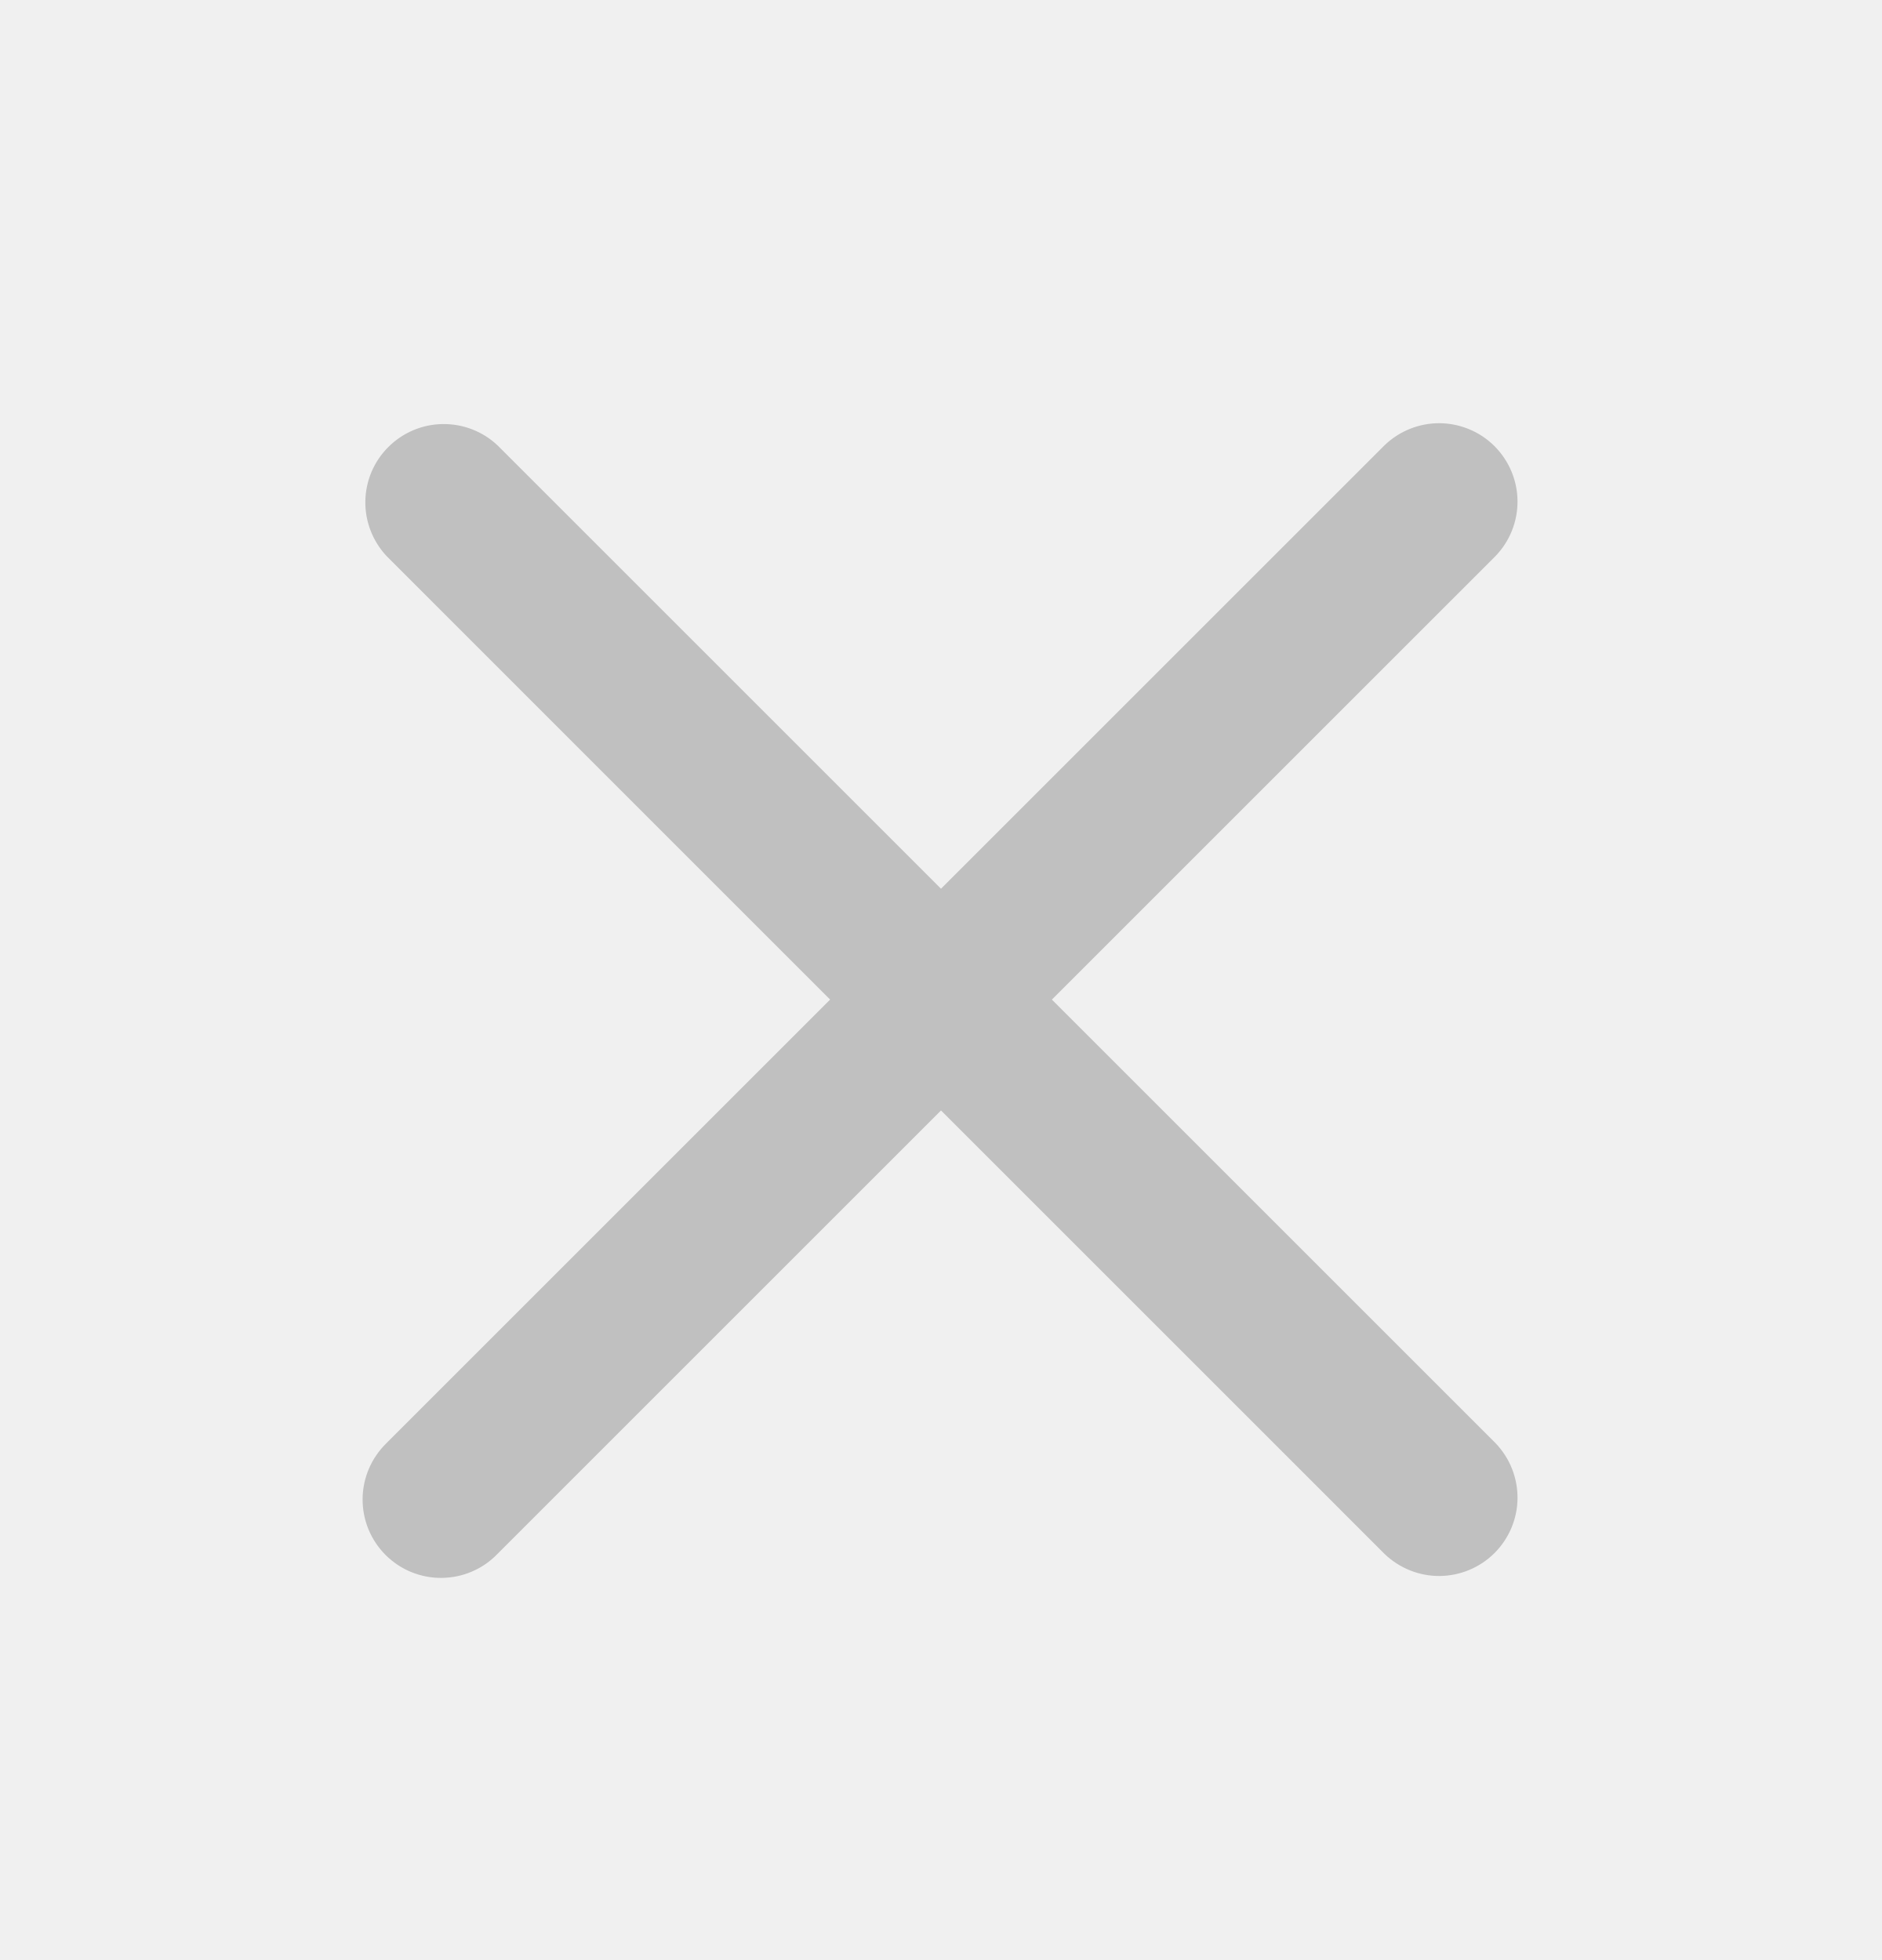
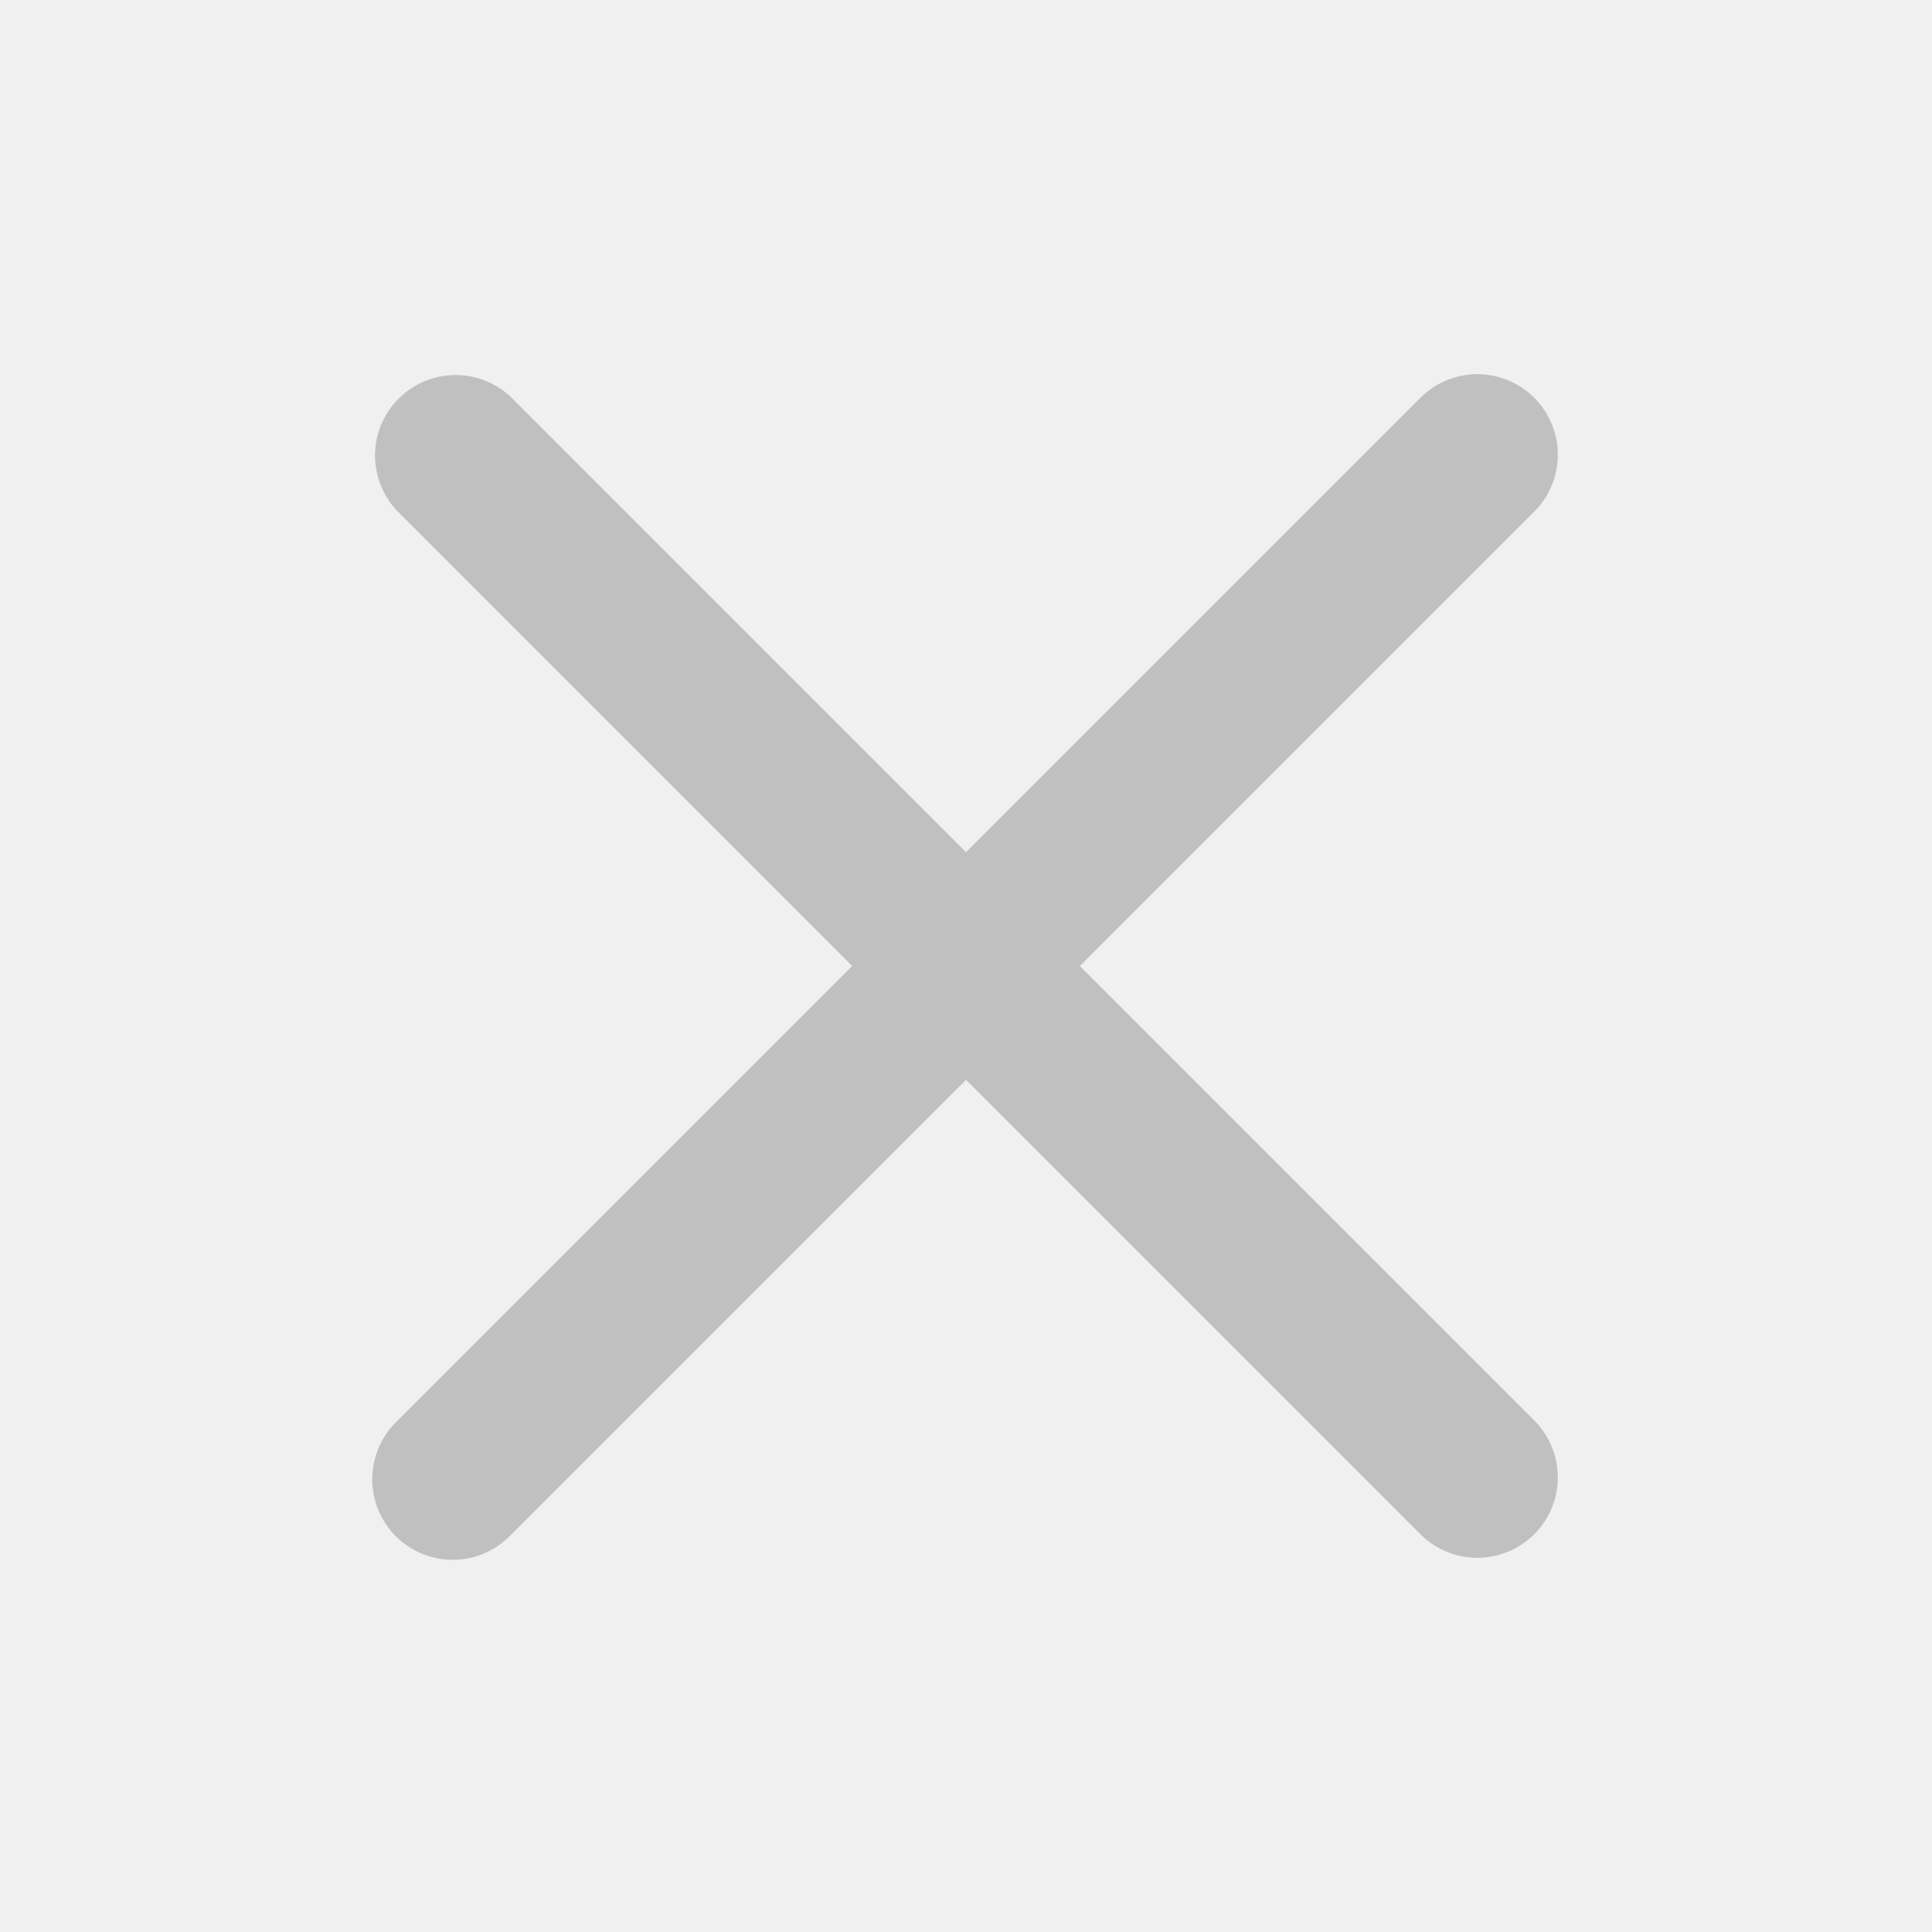
- <svg xmlns="http://www.w3.org/2000/svg" width="24" height="25" viewBox="0 0 24 25" fill="none">
-   <g clip-path="url(#clip0_157_15986)">
-     <path fill-rule="evenodd" clip-rule="evenodd" d="M12 14.164L17.657 19.821C17.846 20.003 18.099 20.104 18.361 20.102C18.623 20.099 18.874 19.994 19.059 19.809C19.244 19.624 19.35 19.373 19.352 19.111C19.354 18.848 19.253 18.596 19.071 18.407L13.414 12.75L19.071 7.093C19.253 6.905 19.354 6.652 19.352 6.39C19.35 6.128 19.244 5.877 19.059 5.691C18.874 5.506 18.623 5.401 18.361 5.398C18.099 5.396 17.846 5.497 17.657 5.679L12 11.336L6.343 5.679C6.154 5.501 5.903 5.405 5.643 5.409C5.383 5.413 5.136 5.518 4.952 5.702C4.768 5.885 4.663 6.133 4.659 6.393C4.655 6.653 4.753 6.904 4.93 7.093L10.586 12.75L4.929 18.407C4.834 18.499 4.758 18.61 4.705 18.732C4.653 18.854 4.625 18.985 4.624 19.118C4.623 19.25 4.648 19.382 4.698 19.505C4.749 19.628 4.823 19.74 4.917 19.834C5.011 19.927 5.122 20.002 5.245 20.052C5.368 20.102 5.5 20.128 5.633 20.126C5.765 20.125 5.897 20.098 6.019 20.045C6.141 19.993 6.251 19.917 6.343 19.821L12 14.164Z" fill="#C0C0C0" />
+ <svg xmlns="http://www.w3.org/2000/svg" width="24" height="24" viewBox="0 0 24 24" fill="none">
+   <g clip-path="url(#clip0_3014_39758)">
+     <path fill-rule="evenodd" clip-rule="evenodd" d="M12 13.414L17.657 19.071C17.846 19.253 18.099 19.354 18.361 19.352C18.623 19.349 18.874 19.244 19.059 19.059C19.244 18.874 19.35 18.623 19.352 18.361C19.354 18.098 19.253 17.846 19.071 17.657L13.414 12L19.071 6.343C19.253 6.155 19.354 5.902 19.352 5.64C19.35 5.378 19.244 5.127 19.059 4.941C18.874 4.756 18.623 4.651 18.361 4.648C18.099 4.646 17.846 4.747 17.657 4.929L12 10.586L6.343 4.929C6.154 4.751 5.903 4.655 5.643 4.659C5.383 4.663 5.136 4.768 4.952 4.952C4.768 5.135 4.663 5.383 4.659 5.643C4.655 5.903 4.753 6.154 4.93 6.343L10.586 12L4.929 17.657C4.834 17.749 4.758 17.86 4.705 17.982C4.653 18.104 4.625 18.235 4.624 18.368C4.623 18.5 4.648 18.632 4.698 18.755C4.749 18.878 4.823 18.99 4.917 19.084C5.011 19.177 5.122 19.252 5.245 19.302C5.368 19.352 5.5 19.378 5.633 19.376C5.765 19.375 5.897 19.348 6.019 19.295C6.141 19.243 6.251 19.167 6.343 19.071L12 13.414Z" fill="#C0C0C0" />
  </g>
  <defs>
-     <clipPath id="clip0_157_15986">
-       <rect width="24" height="24" fill="white" transform="translate(0 0.75)" />
+     <clipPath id="clip0_3014_39758">
+       <rect width="24" height="24" fill="white" />
    </clipPath>
  </defs>
</svg>
